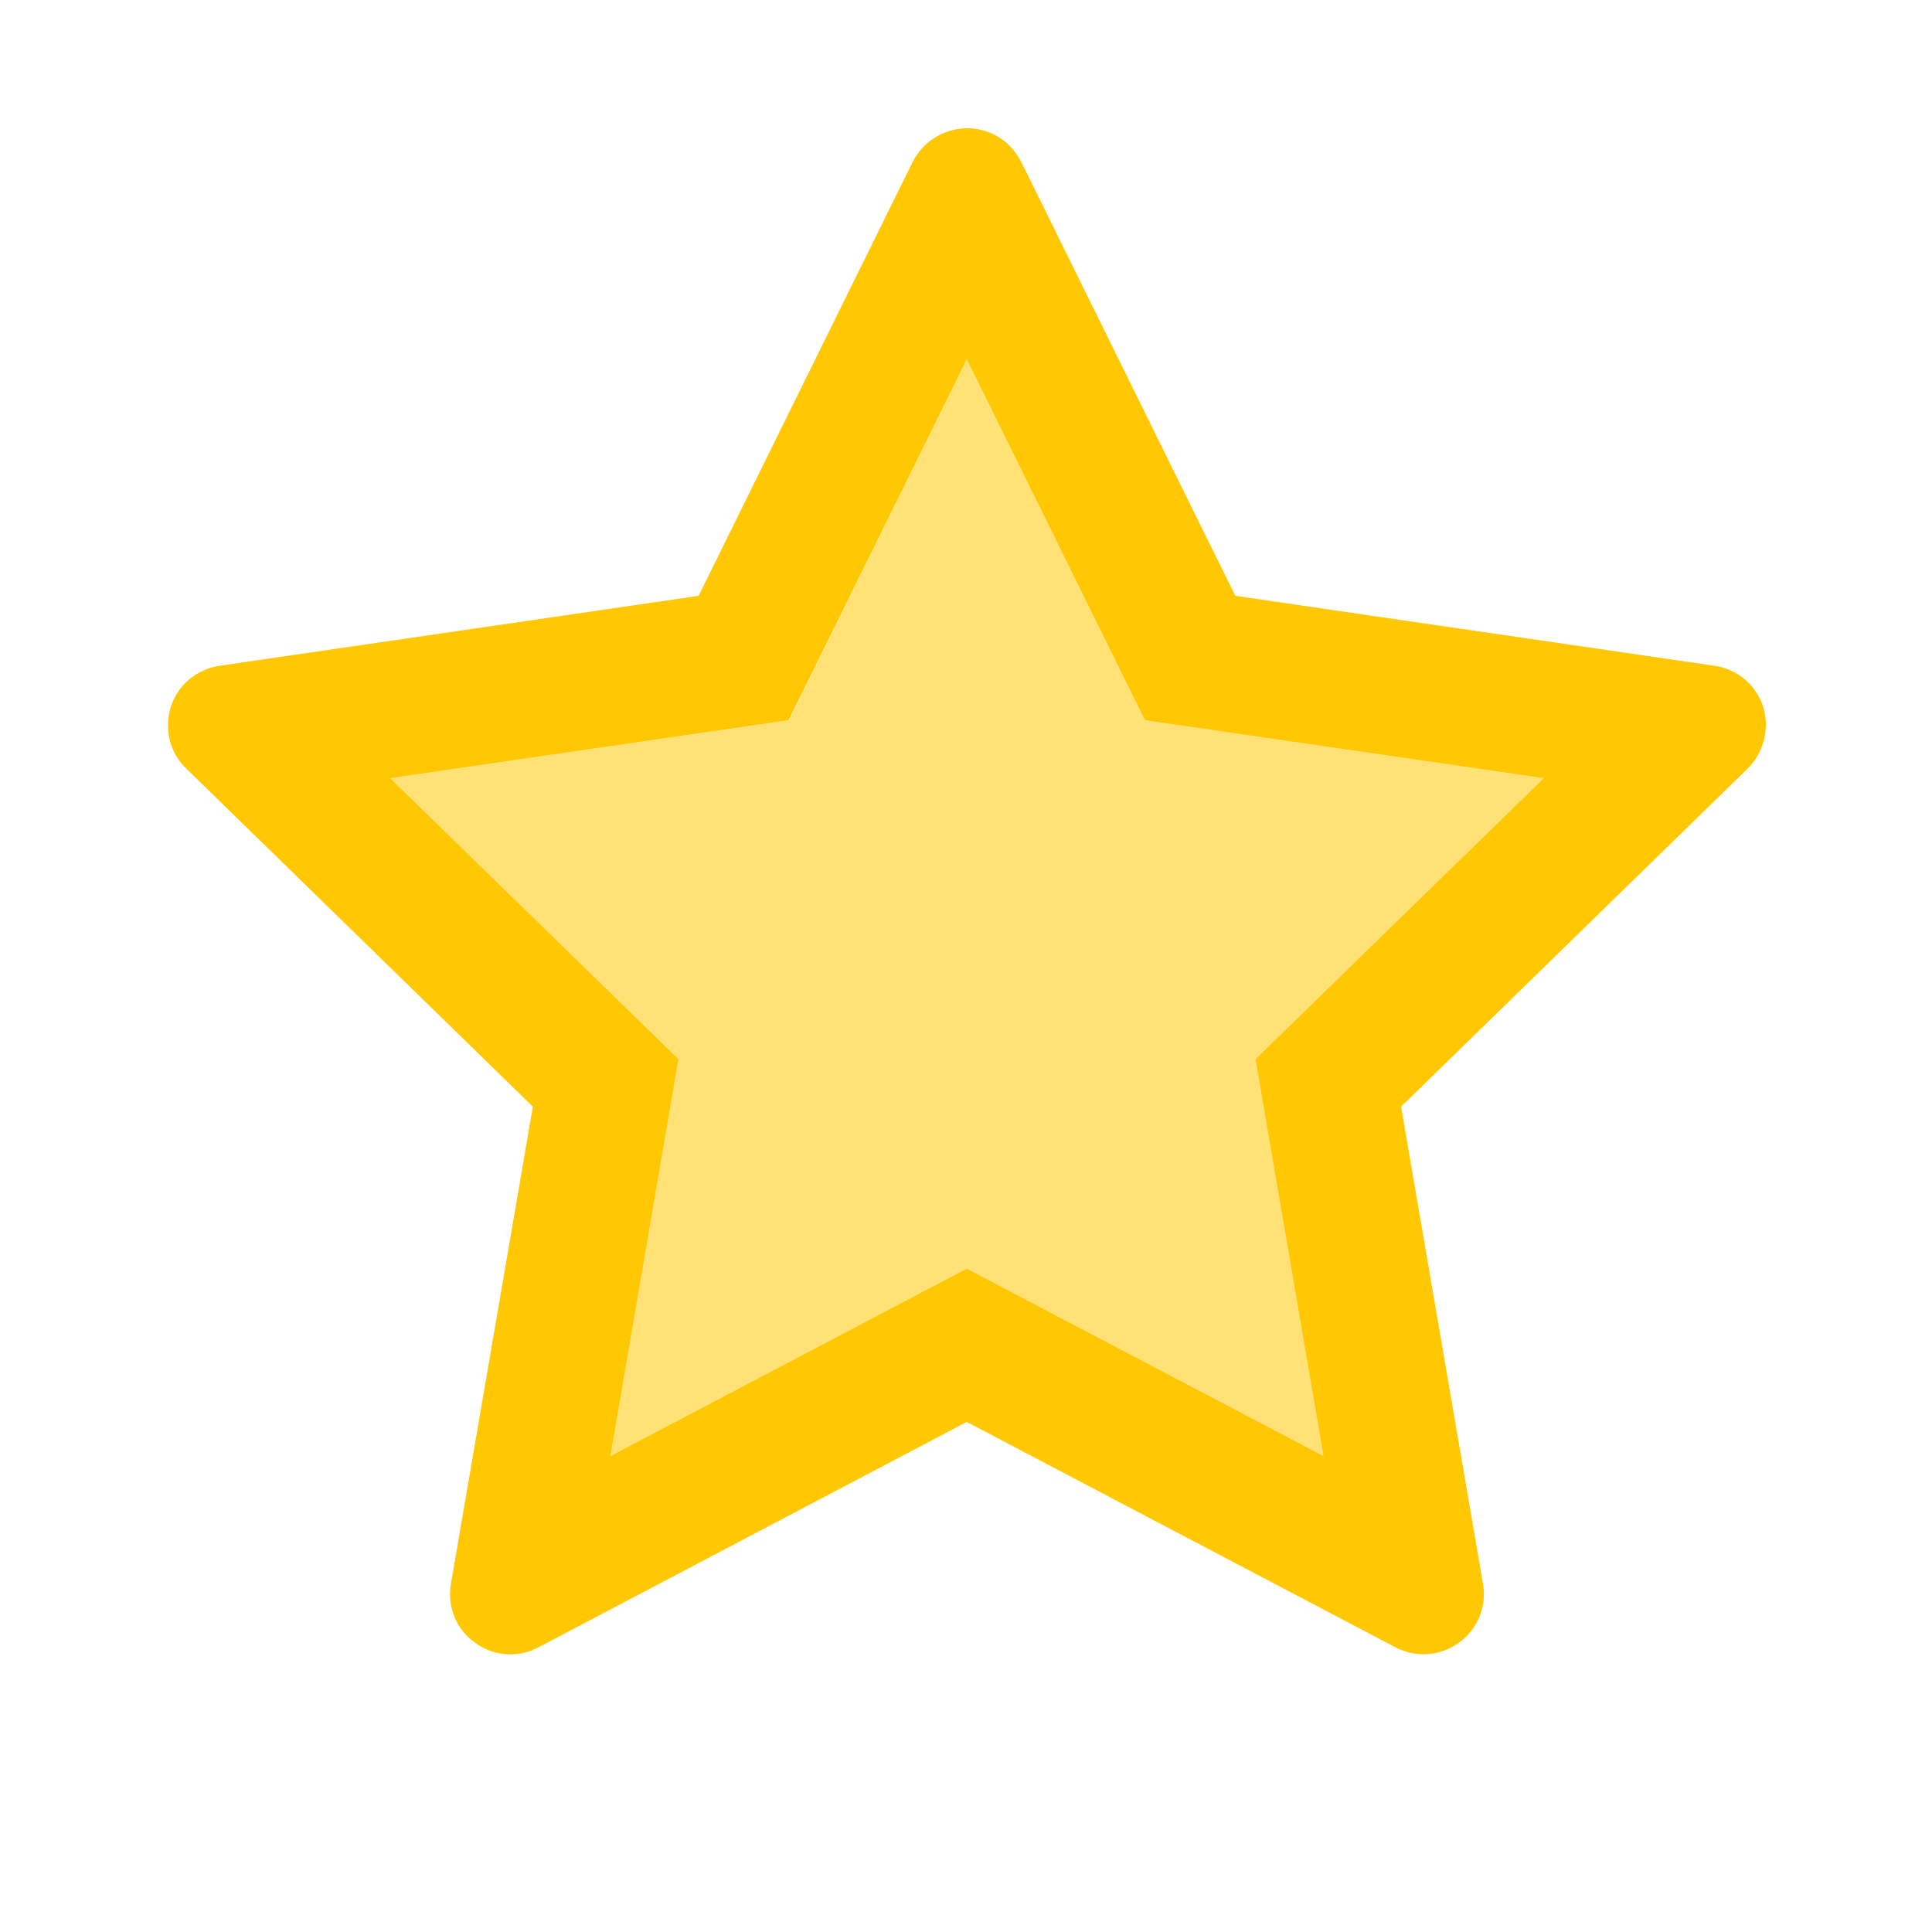
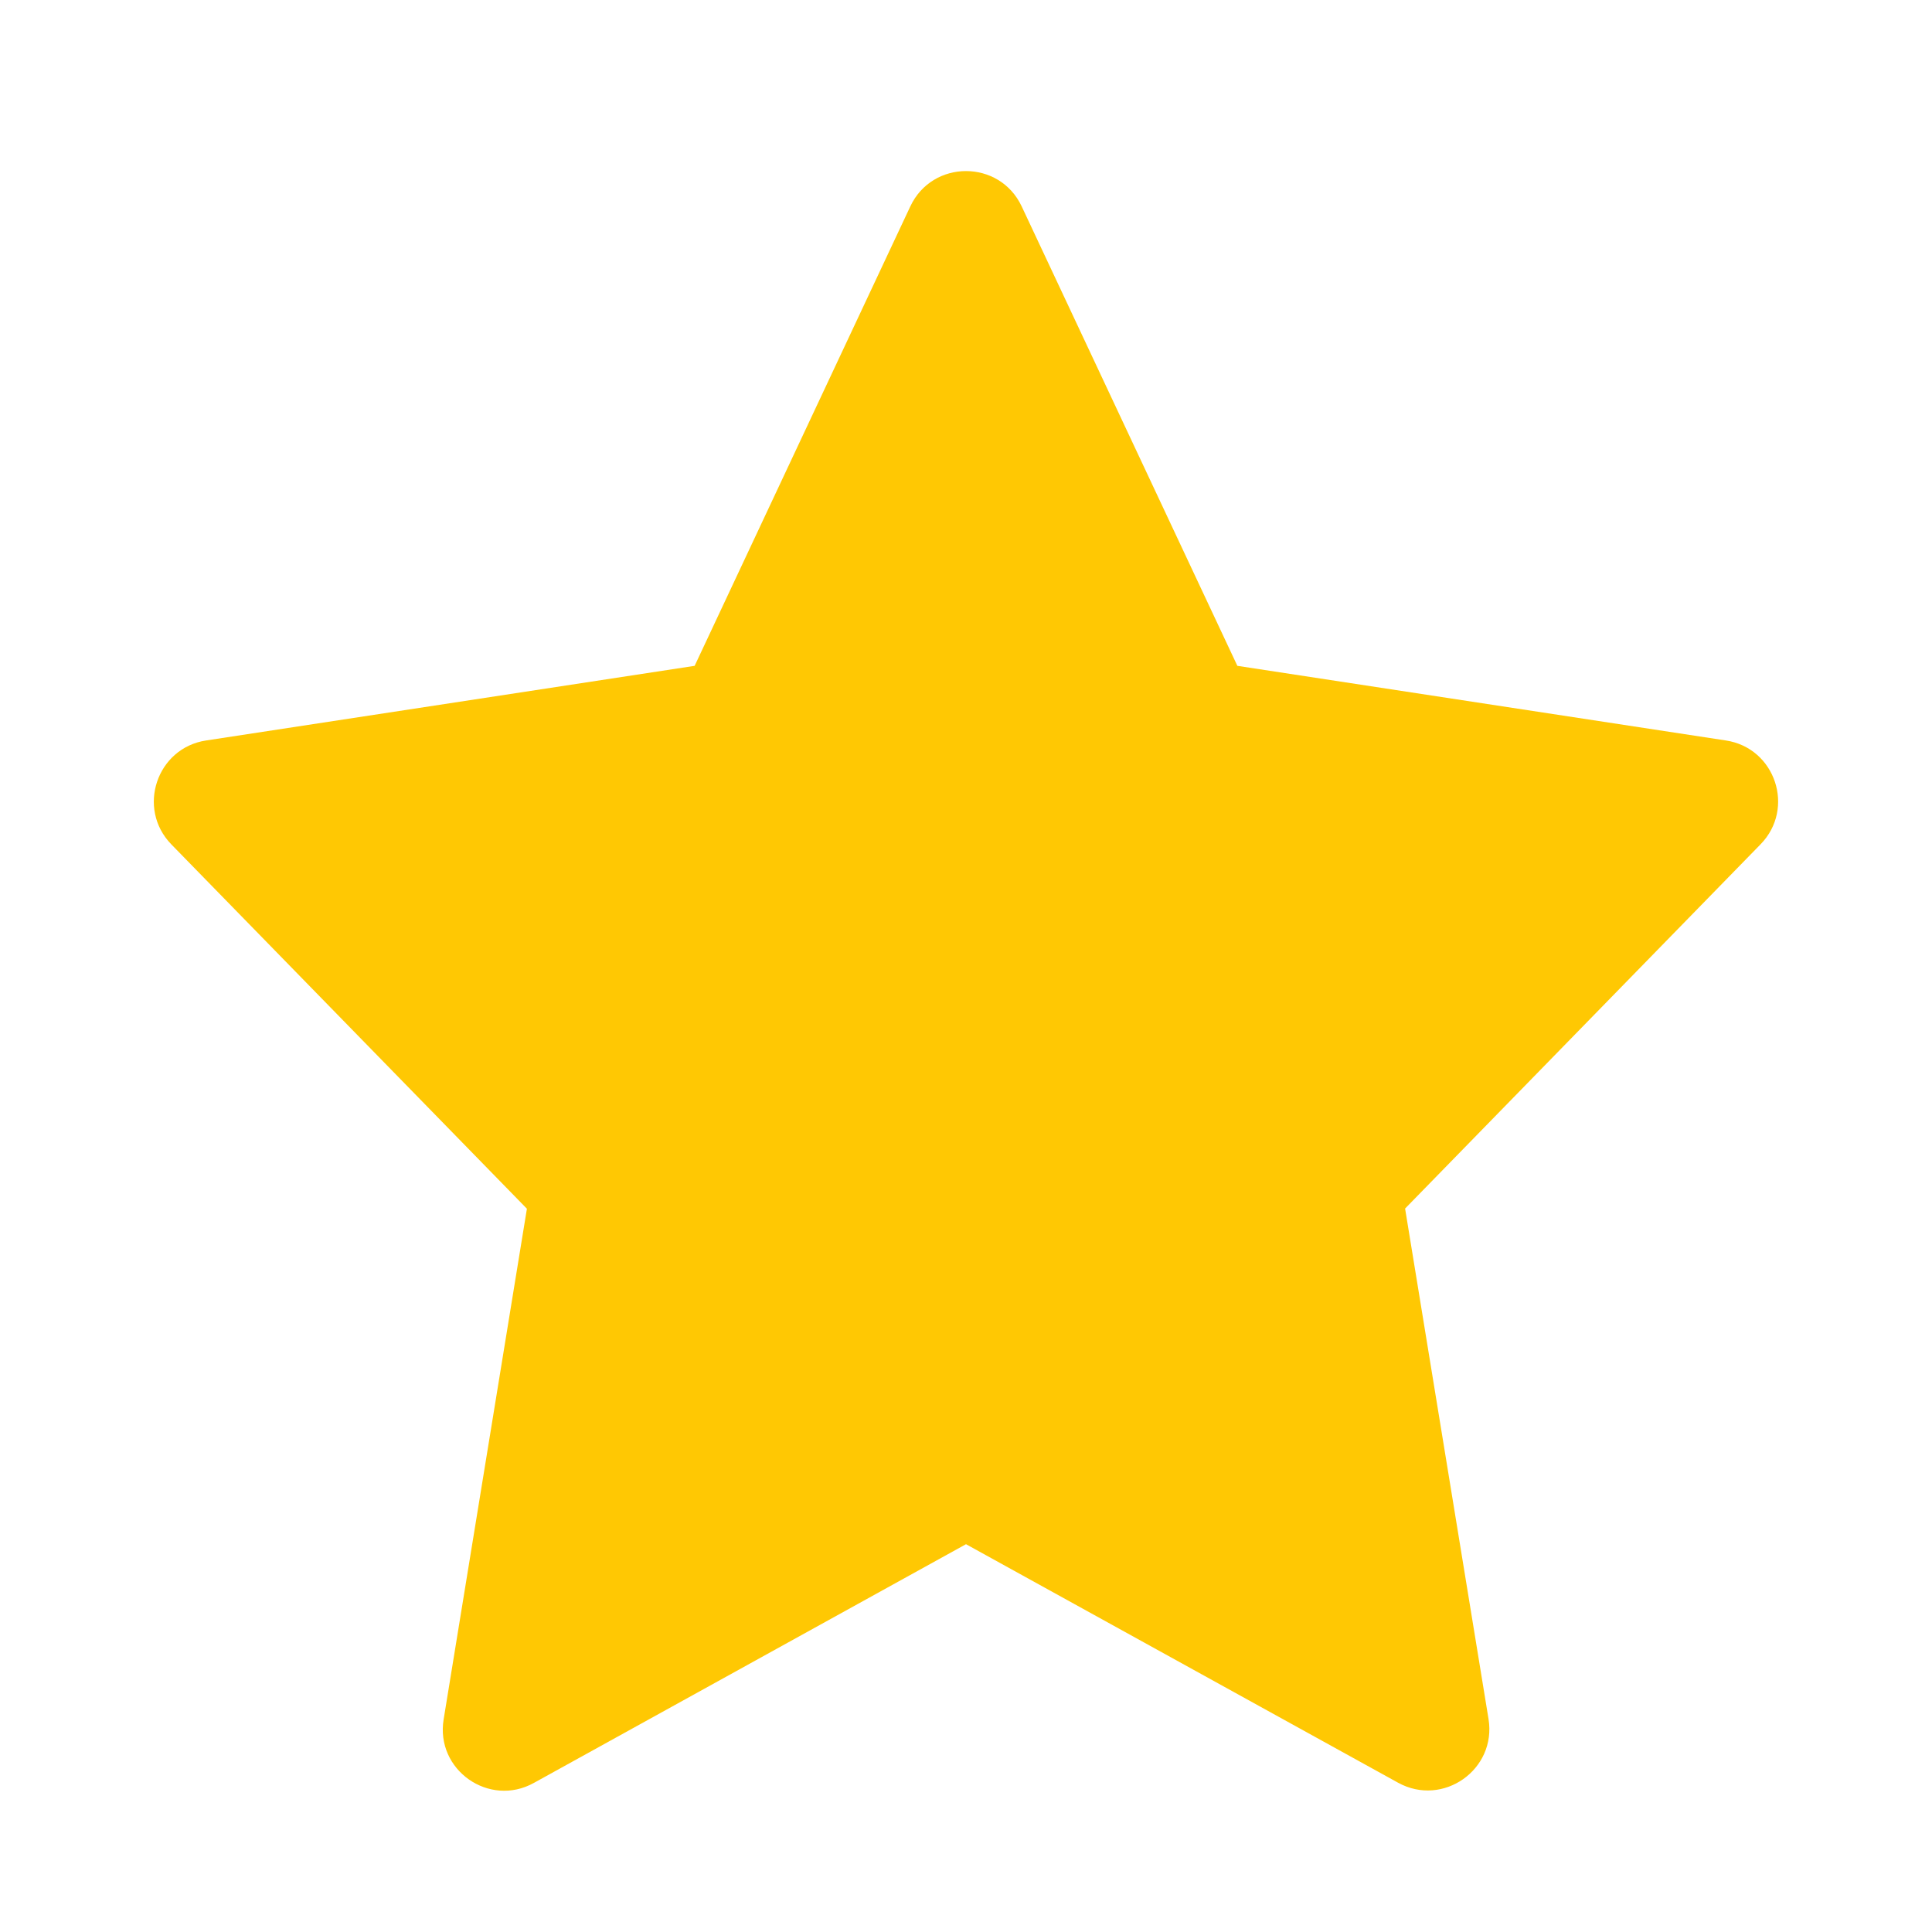
- <svg xmlns="http://www.w3.org/2000/svg" width="5" height="5" viewBox="0 0 5 5" fill="none">
-   <path d="M2.502 0.93L2.042 1.864L1.01 2.014L1.756 2.741L1.58 3.768L2.502 3.283L3.425 3.768L3.249 2.741L3.995 2.014L2.963 1.864L2.502 0.93Z" fill="#FFE176" />
-   <path d="M4.437 1.723L3.197 1.542L2.643 0.419C2.627 0.388 2.603 0.363 2.572 0.348C2.495 0.31 2.401 0.342 2.362 0.419L1.808 1.542L0.568 1.723C0.534 1.728 0.503 1.744 0.479 1.768C0.45 1.798 0.434 1.838 0.435 1.879C0.435 1.921 0.452 1.96 0.482 1.989L1.379 2.864L1.167 4.099C1.162 4.127 1.165 4.157 1.176 4.184C1.187 4.211 1.205 4.234 1.229 4.251C1.253 4.269 1.281 4.279 1.31 4.281C1.339 4.283 1.368 4.277 1.394 4.263L2.502 3.68L3.611 4.263C3.642 4.279 3.677 4.285 3.71 4.279C3.795 4.264 3.853 4.184 3.838 4.099L3.626 2.864L4.523 1.989C4.547 1.965 4.563 1.934 4.568 1.9C4.582 1.814 4.522 1.735 4.437 1.723ZM3.249 2.741L3.425 3.768L2.502 3.283L1.58 3.768L1.756 2.741L1.01 2.014L2.041 1.864L2.502 0.93L2.963 1.864L3.995 2.014L3.249 2.741Z" fill="#FFC803" />
+ <svg xmlns="http://www.w3.org/2000/svg" width="11" height="11" viewBox="0 0 11 11" fill="none">
+   <path d="M5.817 1.175C5.691 0.907 5.309 0.907 5.183 1.175L3.955 3.791L1.173 4.216C0.892 4.259 0.777 4.603 0.975 4.807L3 6.882L2.526 9.789C2.478 10.077 2.785 10.293 3.04 10.151L5.5 8.792L7.96 10.15C8.216 10.291 8.522 10.075 8.475 9.787L8 6.881L10.024 4.807C10.223 4.603 10.108 4.259 9.827 4.216L7.045 3.791L5.817 1.175Z" fill="#FFC803" />
</svg>
